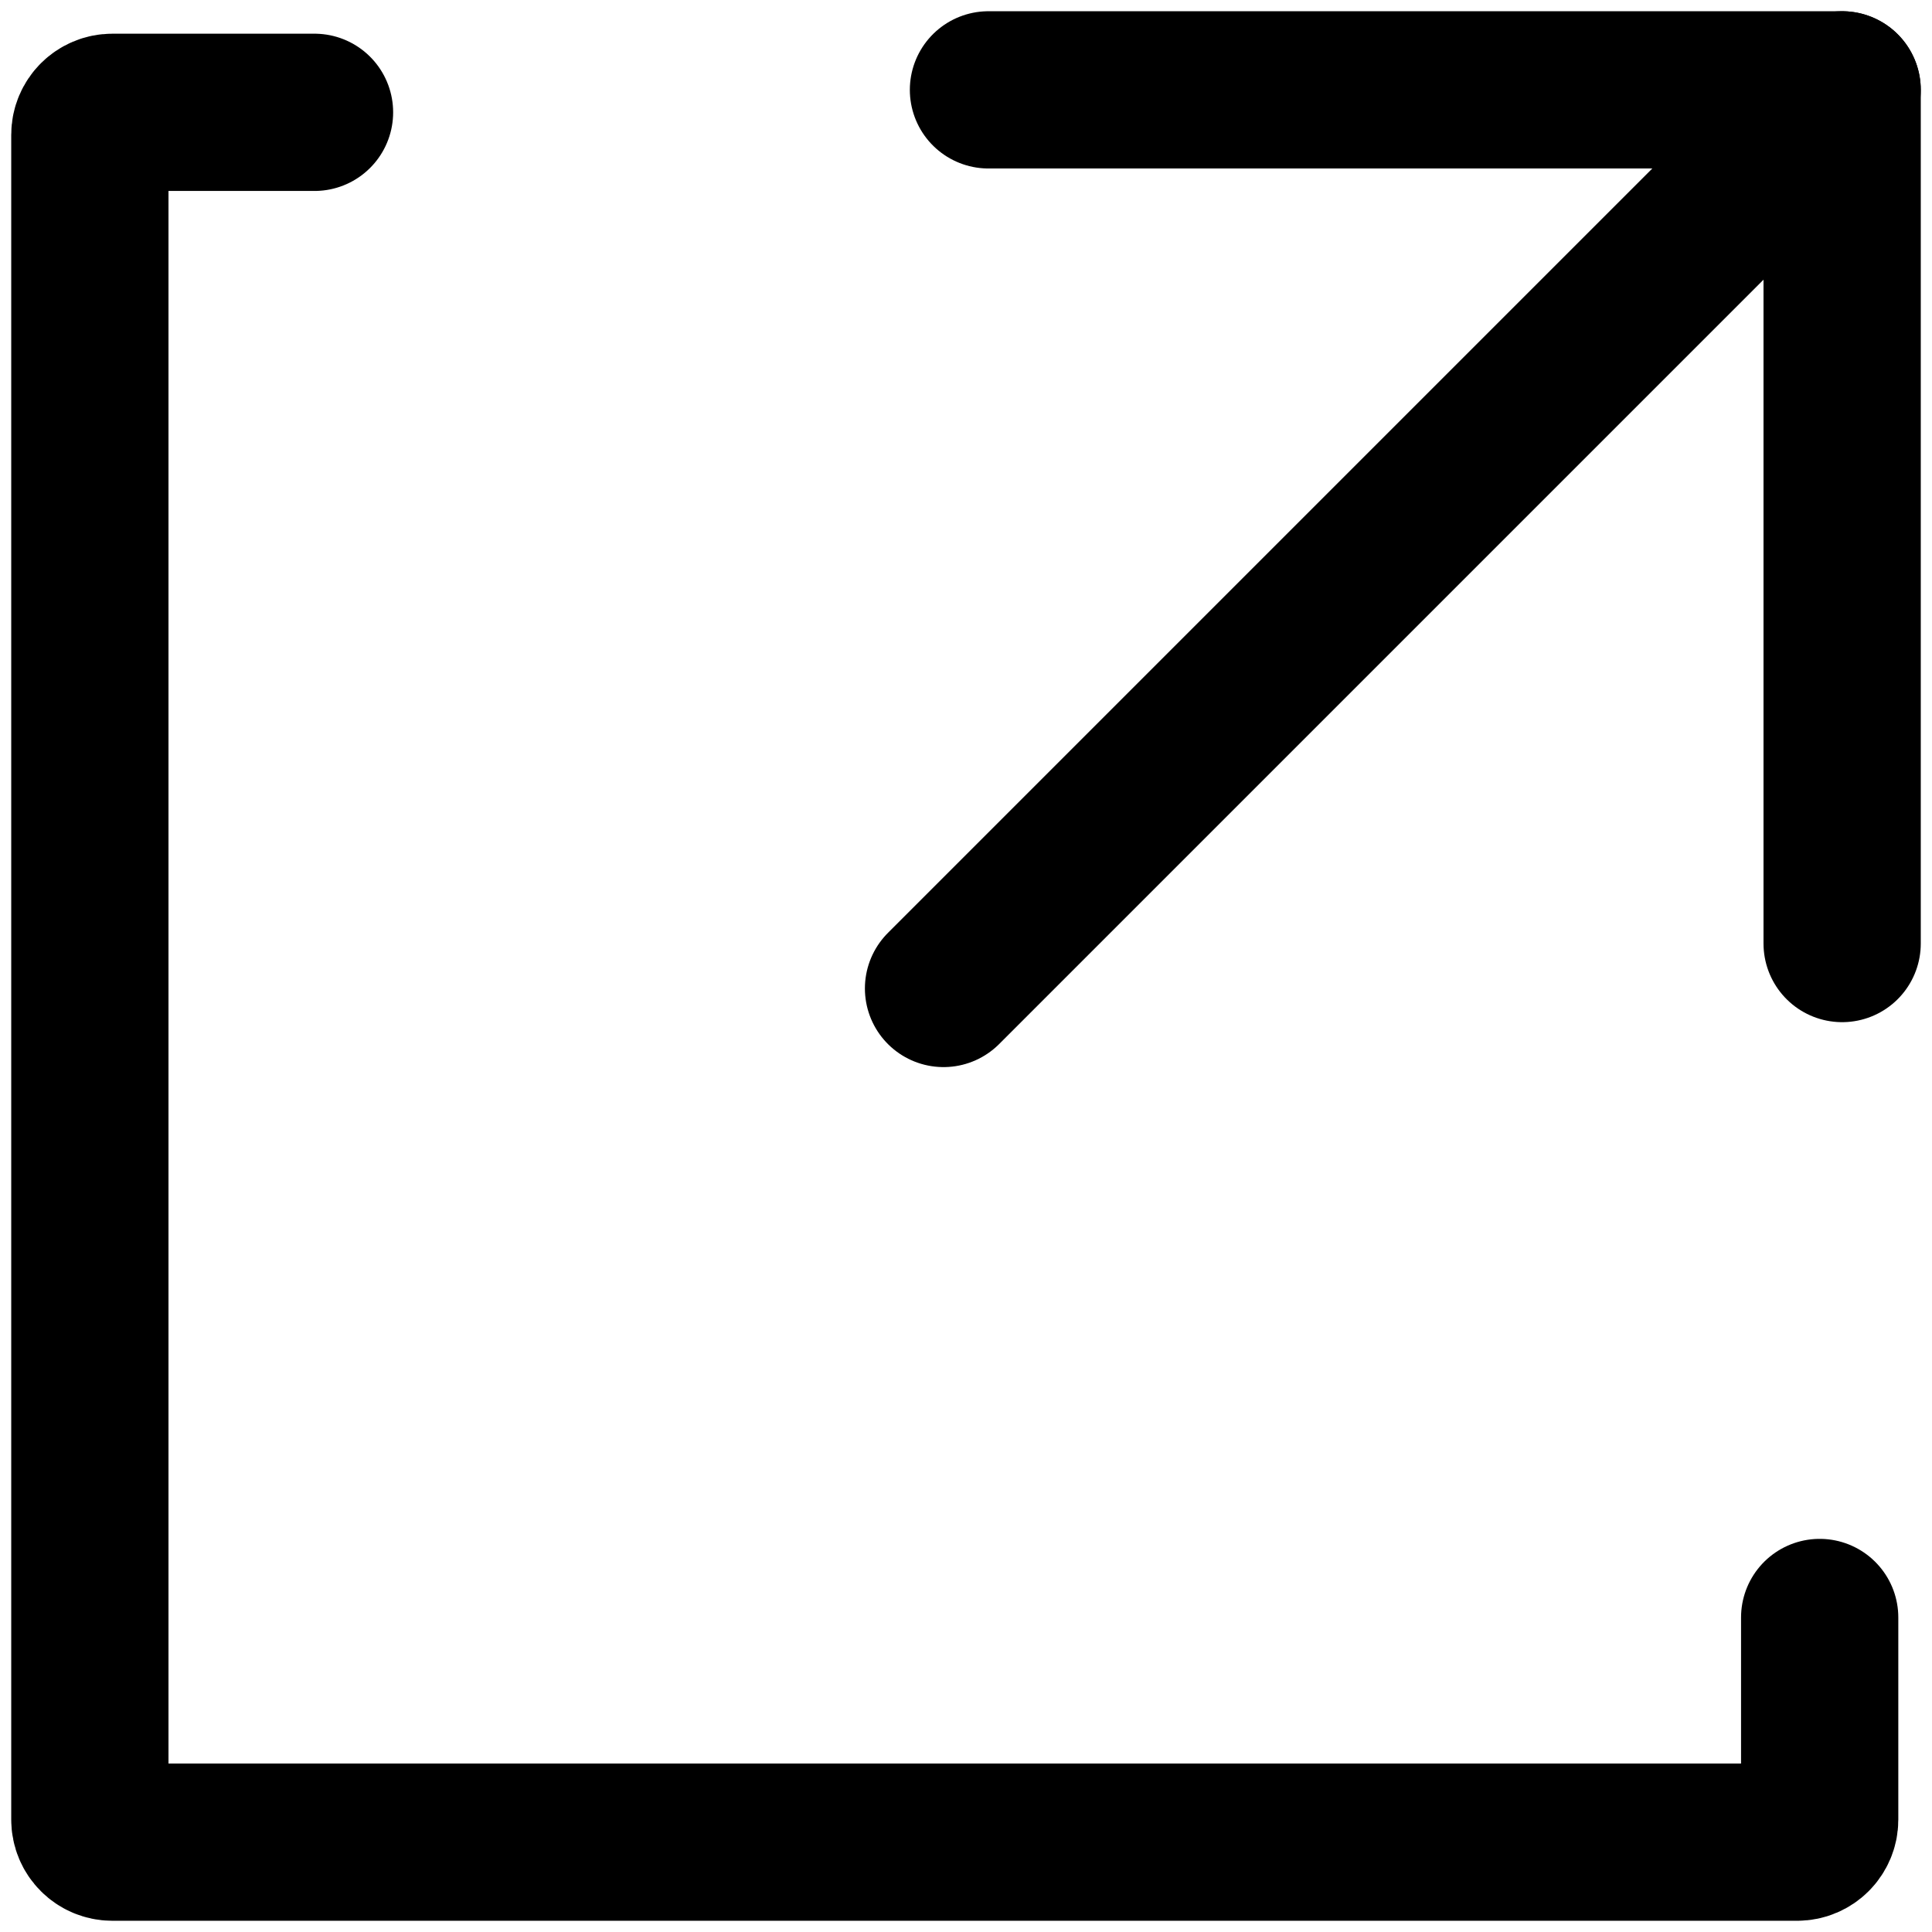
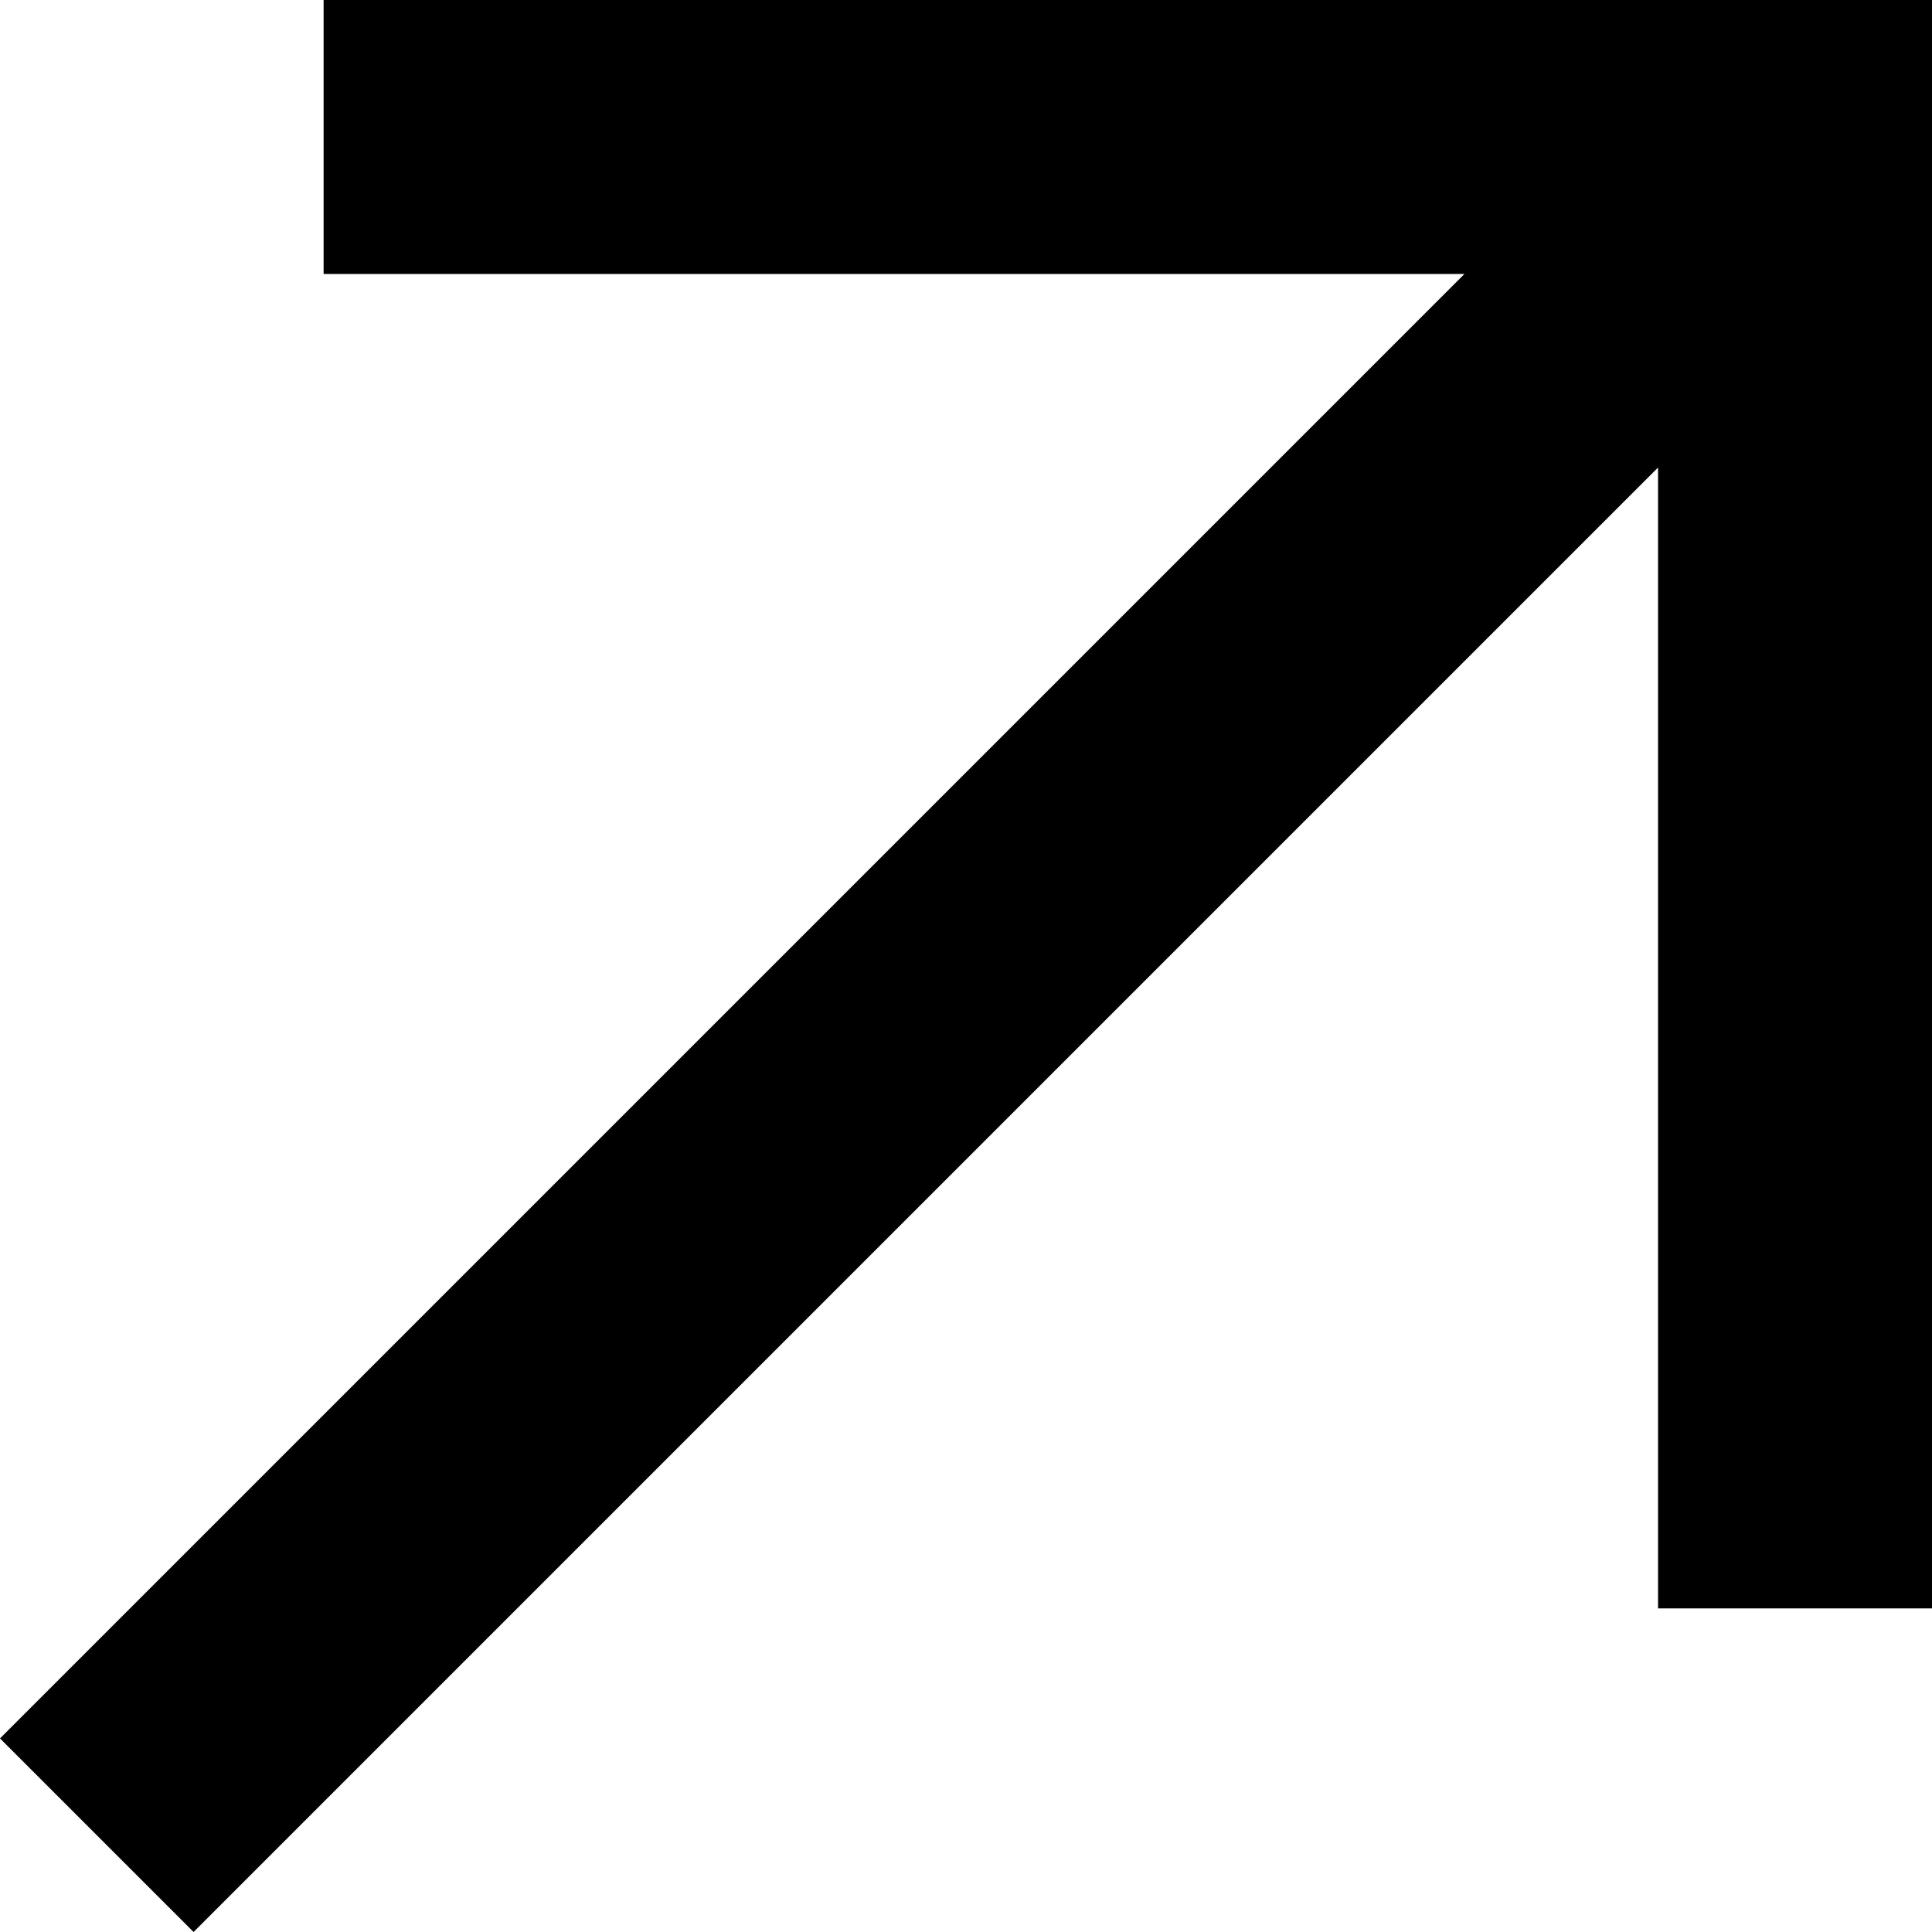
- <svg xmlns="http://www.w3.org/2000/svg" viewBox="0 0 86 86" fill="none">
-   <path d="M14 5H5C4.448 5 4 5.448 4 6V81C4 81.552 4.448 82 5 82H80C80.552 82 81 81.552 81 81V72" stroke="currentColor" stroke-width="7" stroke-linecap="round" />
-   <path d="M44 4H82V42" stroke="currentColor" stroke-width="7" stroke-linecap="round" stroke-linejoin="round" />
-   <path d="M82 4L42 44" stroke="currentColor" stroke-width="7" stroke-linecap="round" />
+ <svg xmlns="http://www.w3.org/2000/svg" width="100%" height="100%" viewBox="0 0 10 10">
+   <path fill-rule="evenodd" clip-rule="evenodd" d="M1.675 0H10V8.325H8.582V2.42L1.002 10L0 8.998L7.58 1.418H1.675V0Z" fill="currentColor" />
</svg>
